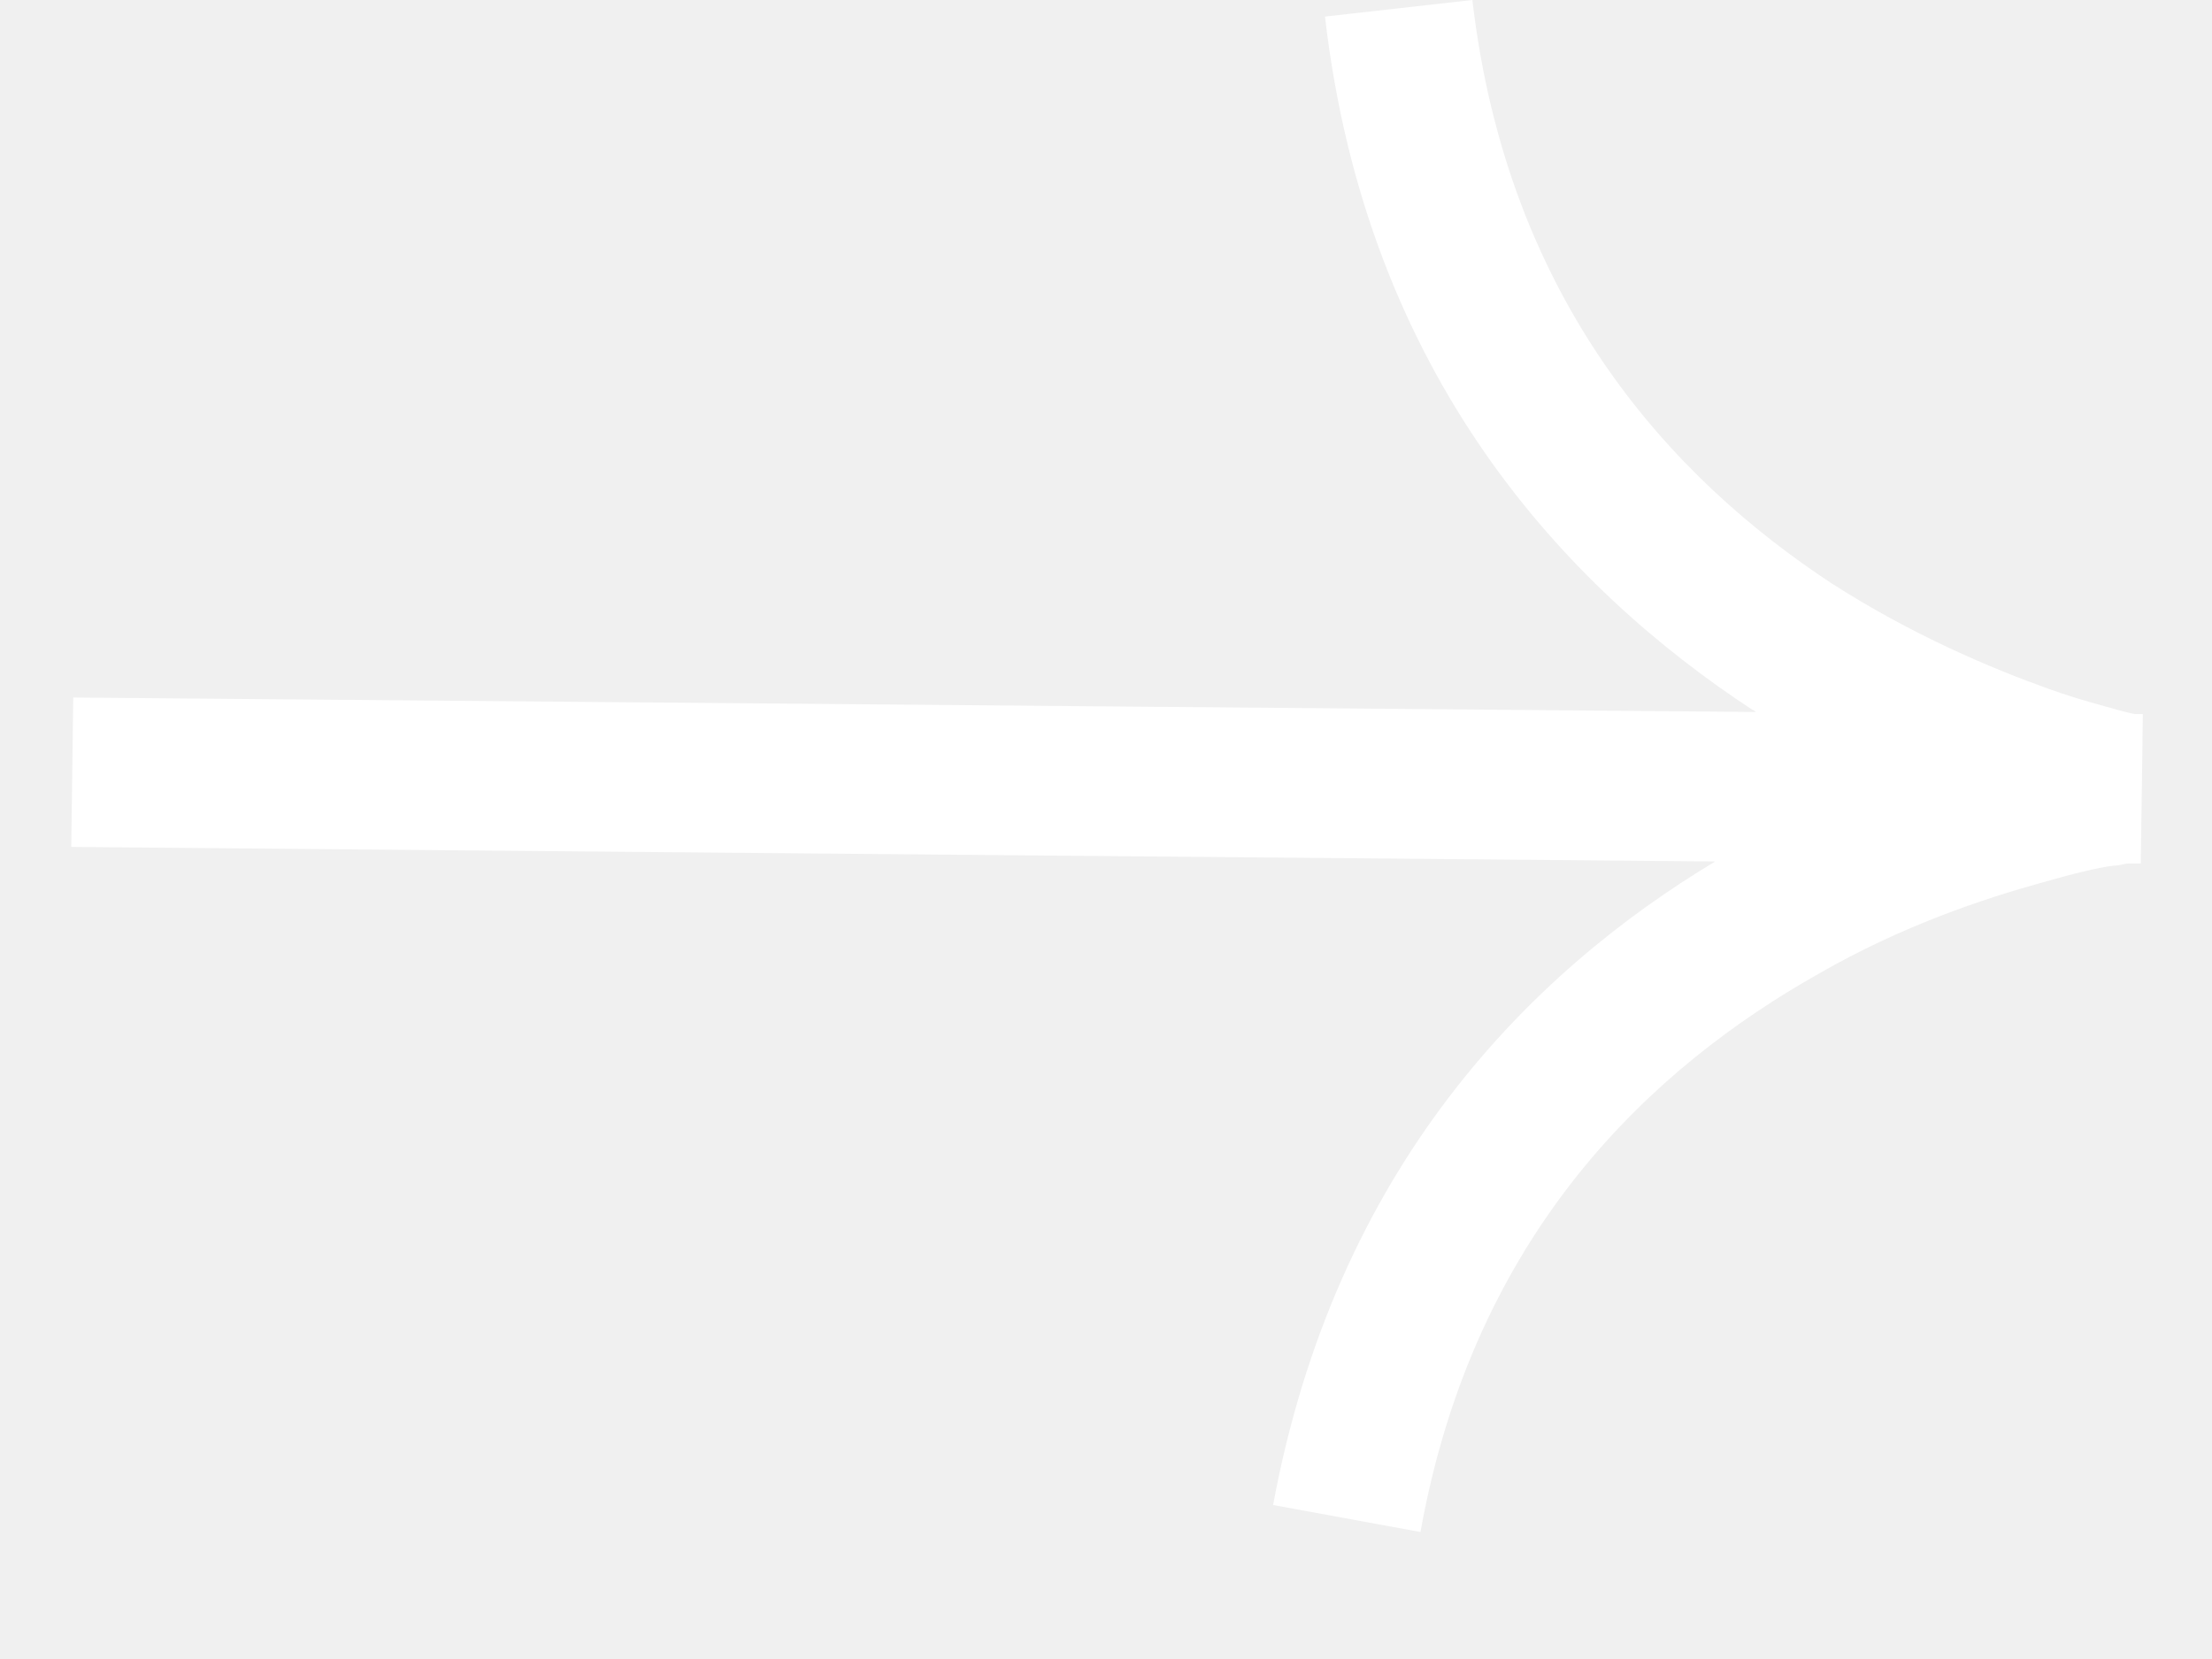
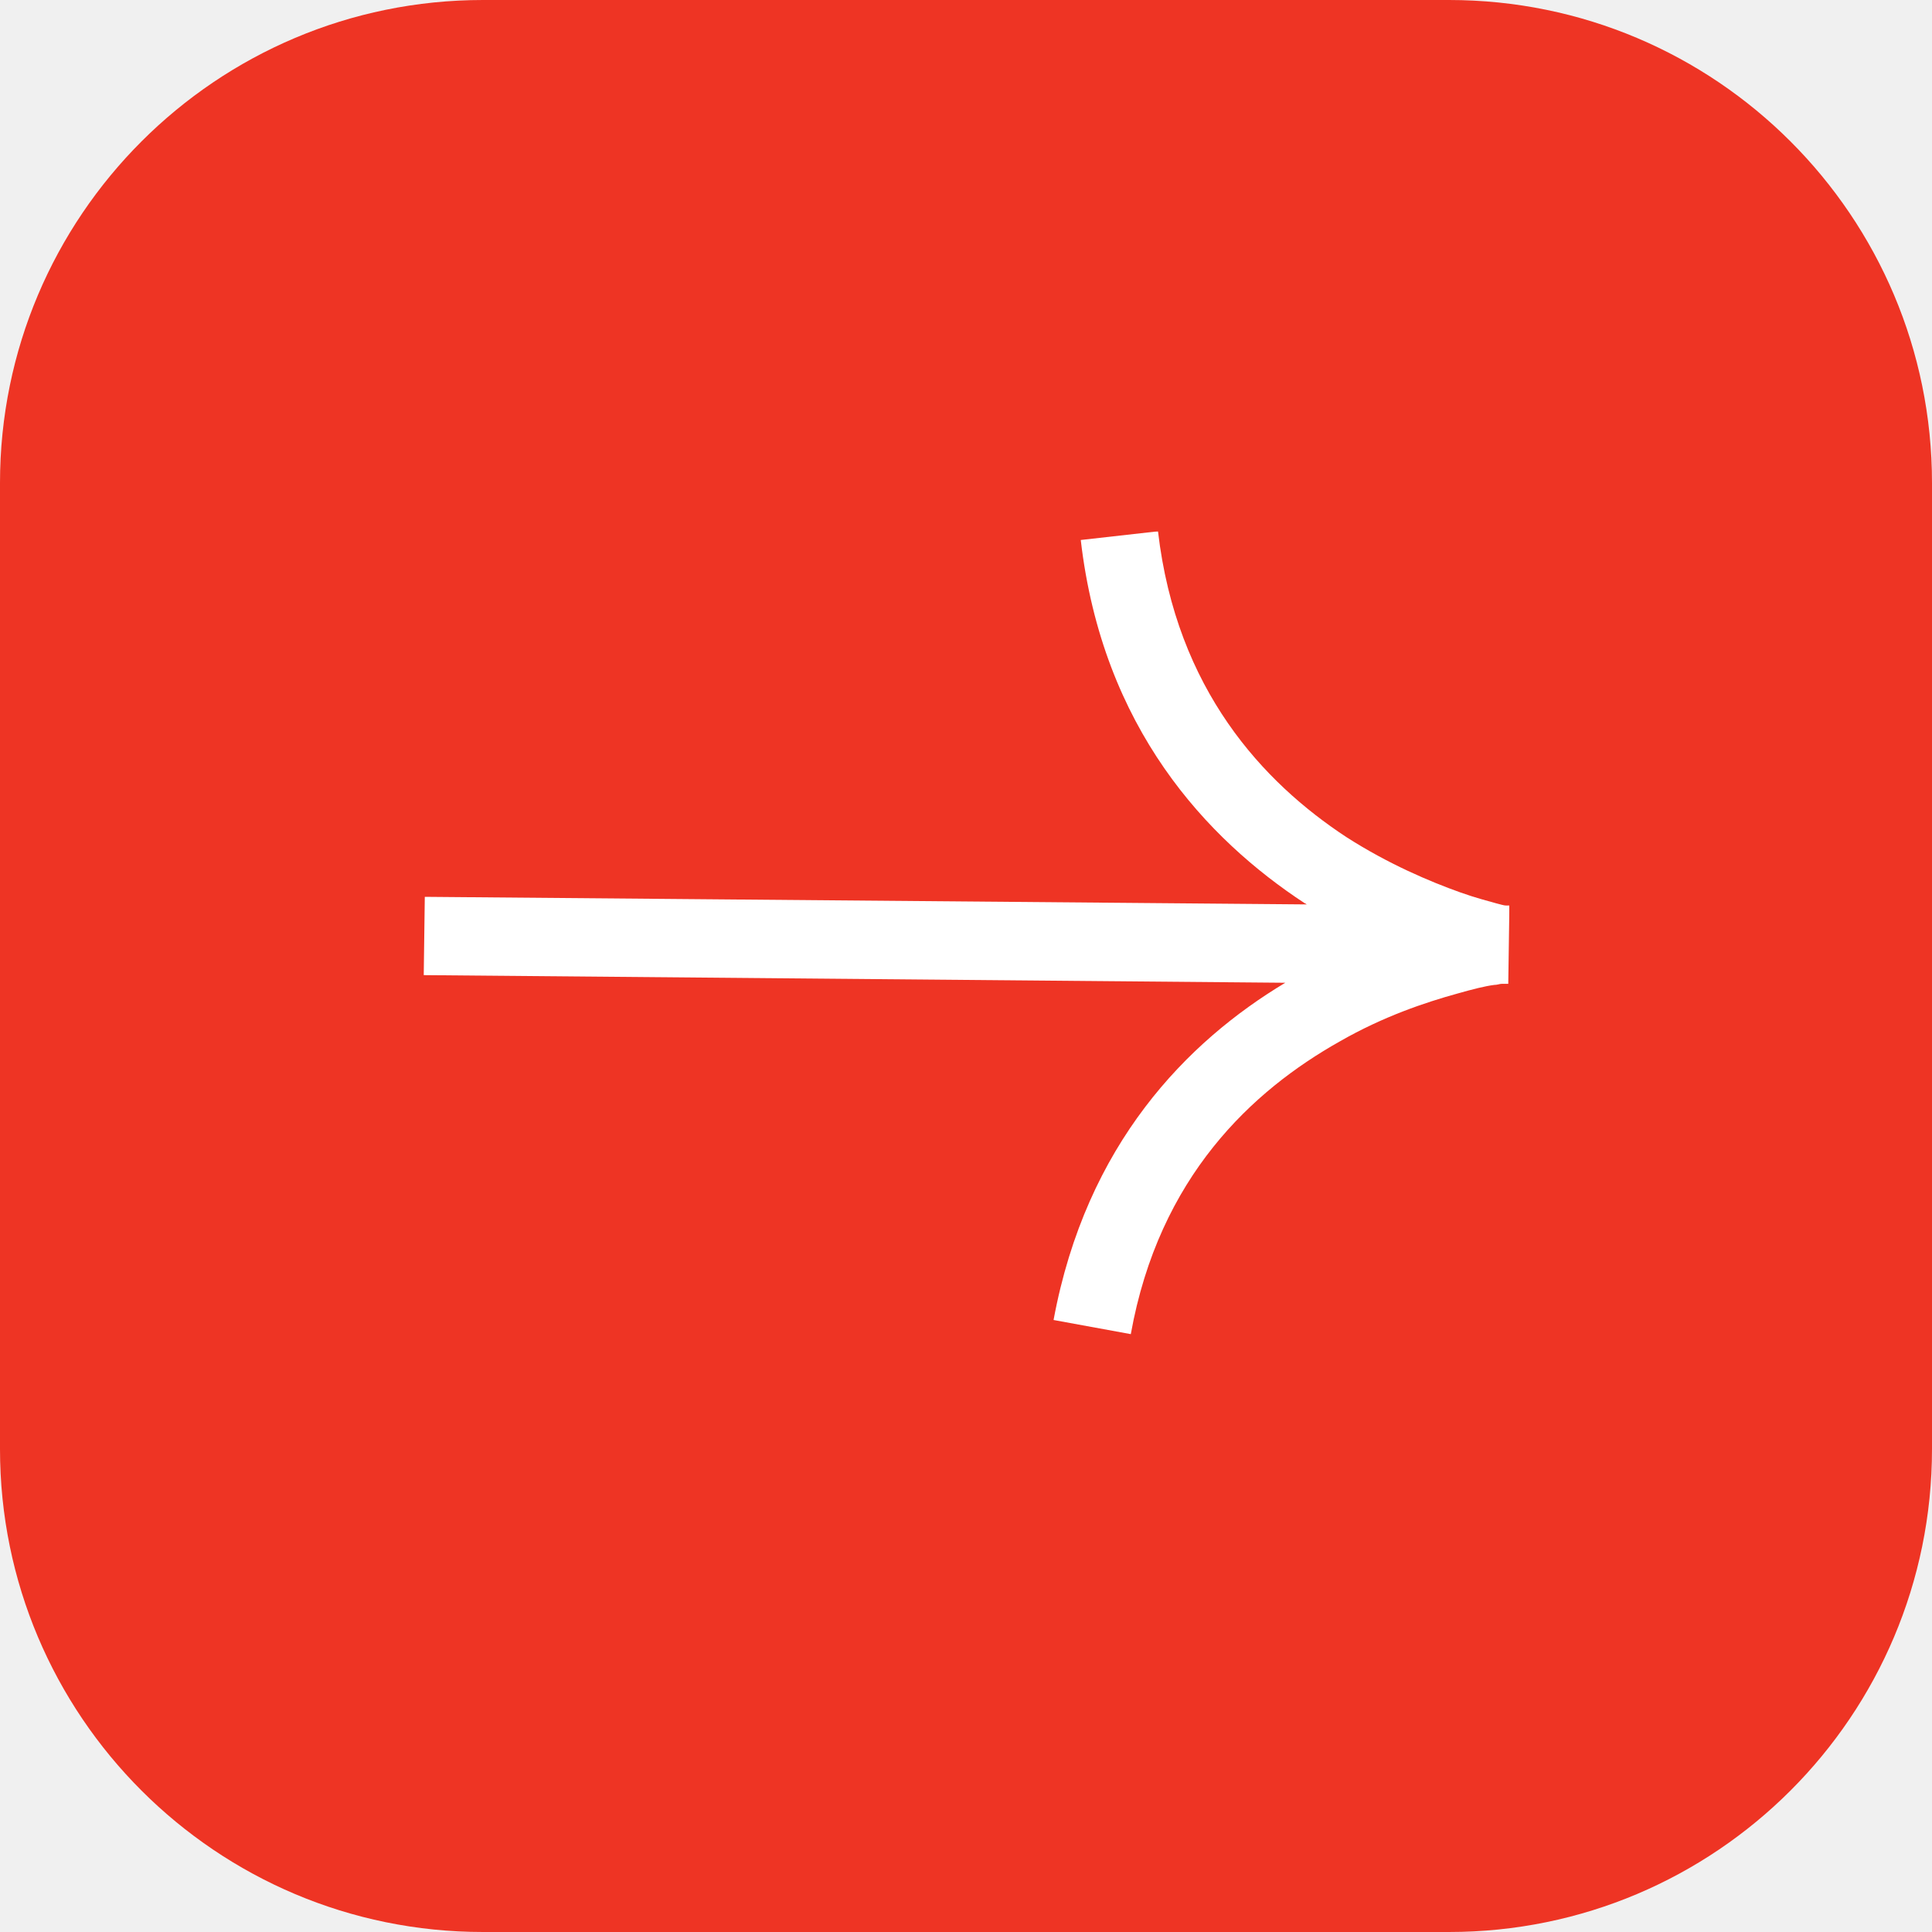
- <svg xmlns="http://www.w3.org/2000/svg" width="24" height="18" viewBox="0 0 24 18" fill="none">
-   <mask id="mask0_16_34489" style="mask-type:alpha" maskUnits="userSpaceOnUse" x="0" y="0" width="24" height="18">
-     <g clip-path="url(#clip0_16_34489)">
-       <g clip-path="url(#clip1_16_34489)">
-         <path d="M19.872 6.329C20.75 6.892 21.606 7.252 22.236 7.477C22.552 7.59 22.822 7.658 22.98 7.703C23.07 7.725 23.137 7.748 23.182 7.748C23.182 7.748 23.182 7.748 23.205 7.748H23.25C23.25 7.748 23.25 7.748 23.25 7.793L23.227 9.369H23.092C23.047 9.369 23.002 9.392 22.935 9.392C22.755 9.414 22.484 9.482 22.169 9.572C21.516 9.752 20.637 10.045 19.736 10.563C17.935 11.577 15.998 13.356 15.412 16.622L13.813 16.329C14.489 12.68 16.583 10.563 18.61 9.347L0.773 9.189L0.795 7.568L19.061 7.725C19.038 7.725 19.038 7.703 19.016 7.703C16.989 6.374 14.827 4.077 14.376 0.18L15.975 0C16.358 3.288 18.16 5.203 19.872 6.329Z" fill="black" />
+ <svg xmlns="http://www.w3.org/2000/svg" width="40" height="40" viewBox="0 0 40 40" fill="none">
+   <path d="M40 10C40 4.477 35.523 0 30 0H10C4.477 0 0 4.477 0 10V30C0 35.523 4.477 40 10 40H30C35.523 40 40 35.523 40 30V10Z" fill="#EE3424" />
+   <mask id="mask0_16_34766" style="mask-type:alpha" maskUnits="userSpaceOnUse" x="8" y="11" width="24" height="18">
+     <g clip-path="url(#clip0_16_34766)">
+       <g clip-path="url(#clip1_16_34766)">
+         <path d="M27.872 17.329C28.75 17.892 29.606 18.252 30.236 18.477C30.552 18.59 30.822 18.658 30.98 18.703C31.07 18.725 31.137 18.748 31.182 18.748C31.182 18.748 31.182 18.748 31.205 18.748H31.25C31.25 18.748 31.25 18.748 31.25 18.793L31.227 20.369H31.092C31.047 20.369 31.002 20.392 30.935 20.392C30.755 20.414 30.484 20.482 30.169 20.572C29.516 20.752 28.637 21.045 27.736 21.563C25.935 22.577 23.998 24.356 23.412 27.622L21.813 27.329C22.489 23.68 24.583 21.563 26.61 20.347L8.773 20.189L8.795 18.568L27.061 18.725C27.038 18.725 27.038 18.703 27.016 18.703C24.989 17.374 22.827 15.077 22.376 11.18L23.975 11C24.358 14.288 26.16 16.203 27.872 17.329Z" fill="black" />
      </g>
    </g>
  </mask>
-   <g mask="url(#mask0_16_34489)">
-     <rect width="22.5" height="18" transform="matrix(-1 0 0 1 23.25 0)" fill="white" />
+   <g mask="url(#mask0_16_34766)">
+     <rect width="22.5" height="18" transform="matrix(-1 0 0 1 31.25 11)" fill="white" />
  </g>
  <defs>
-     <clipPath id="clip0_16_34489">
-       <rect width="22.5" height="18" fill="white" transform="matrix(-1 0 0 1 23.25 0)" />
+     <clipPath id="clip0_16_34766">
+       <rect width="22.5" height="18" fill="white" transform="matrix(-1 0 0 1 31.25 11)" />
    </clipPath>
-     <clipPath id="clip1_16_34489">
-       <rect width="22.5" height="16.622" fill="white" transform="matrix(-1 0 0 1 23.25 0)" />
+     <clipPath id="clip1_16_34766">
+       <rect width="22.5" height="16.622" fill="white" transform="matrix(-1 0 0 1 31.25 11)" />
    </clipPath>
  </defs>
</svg>
